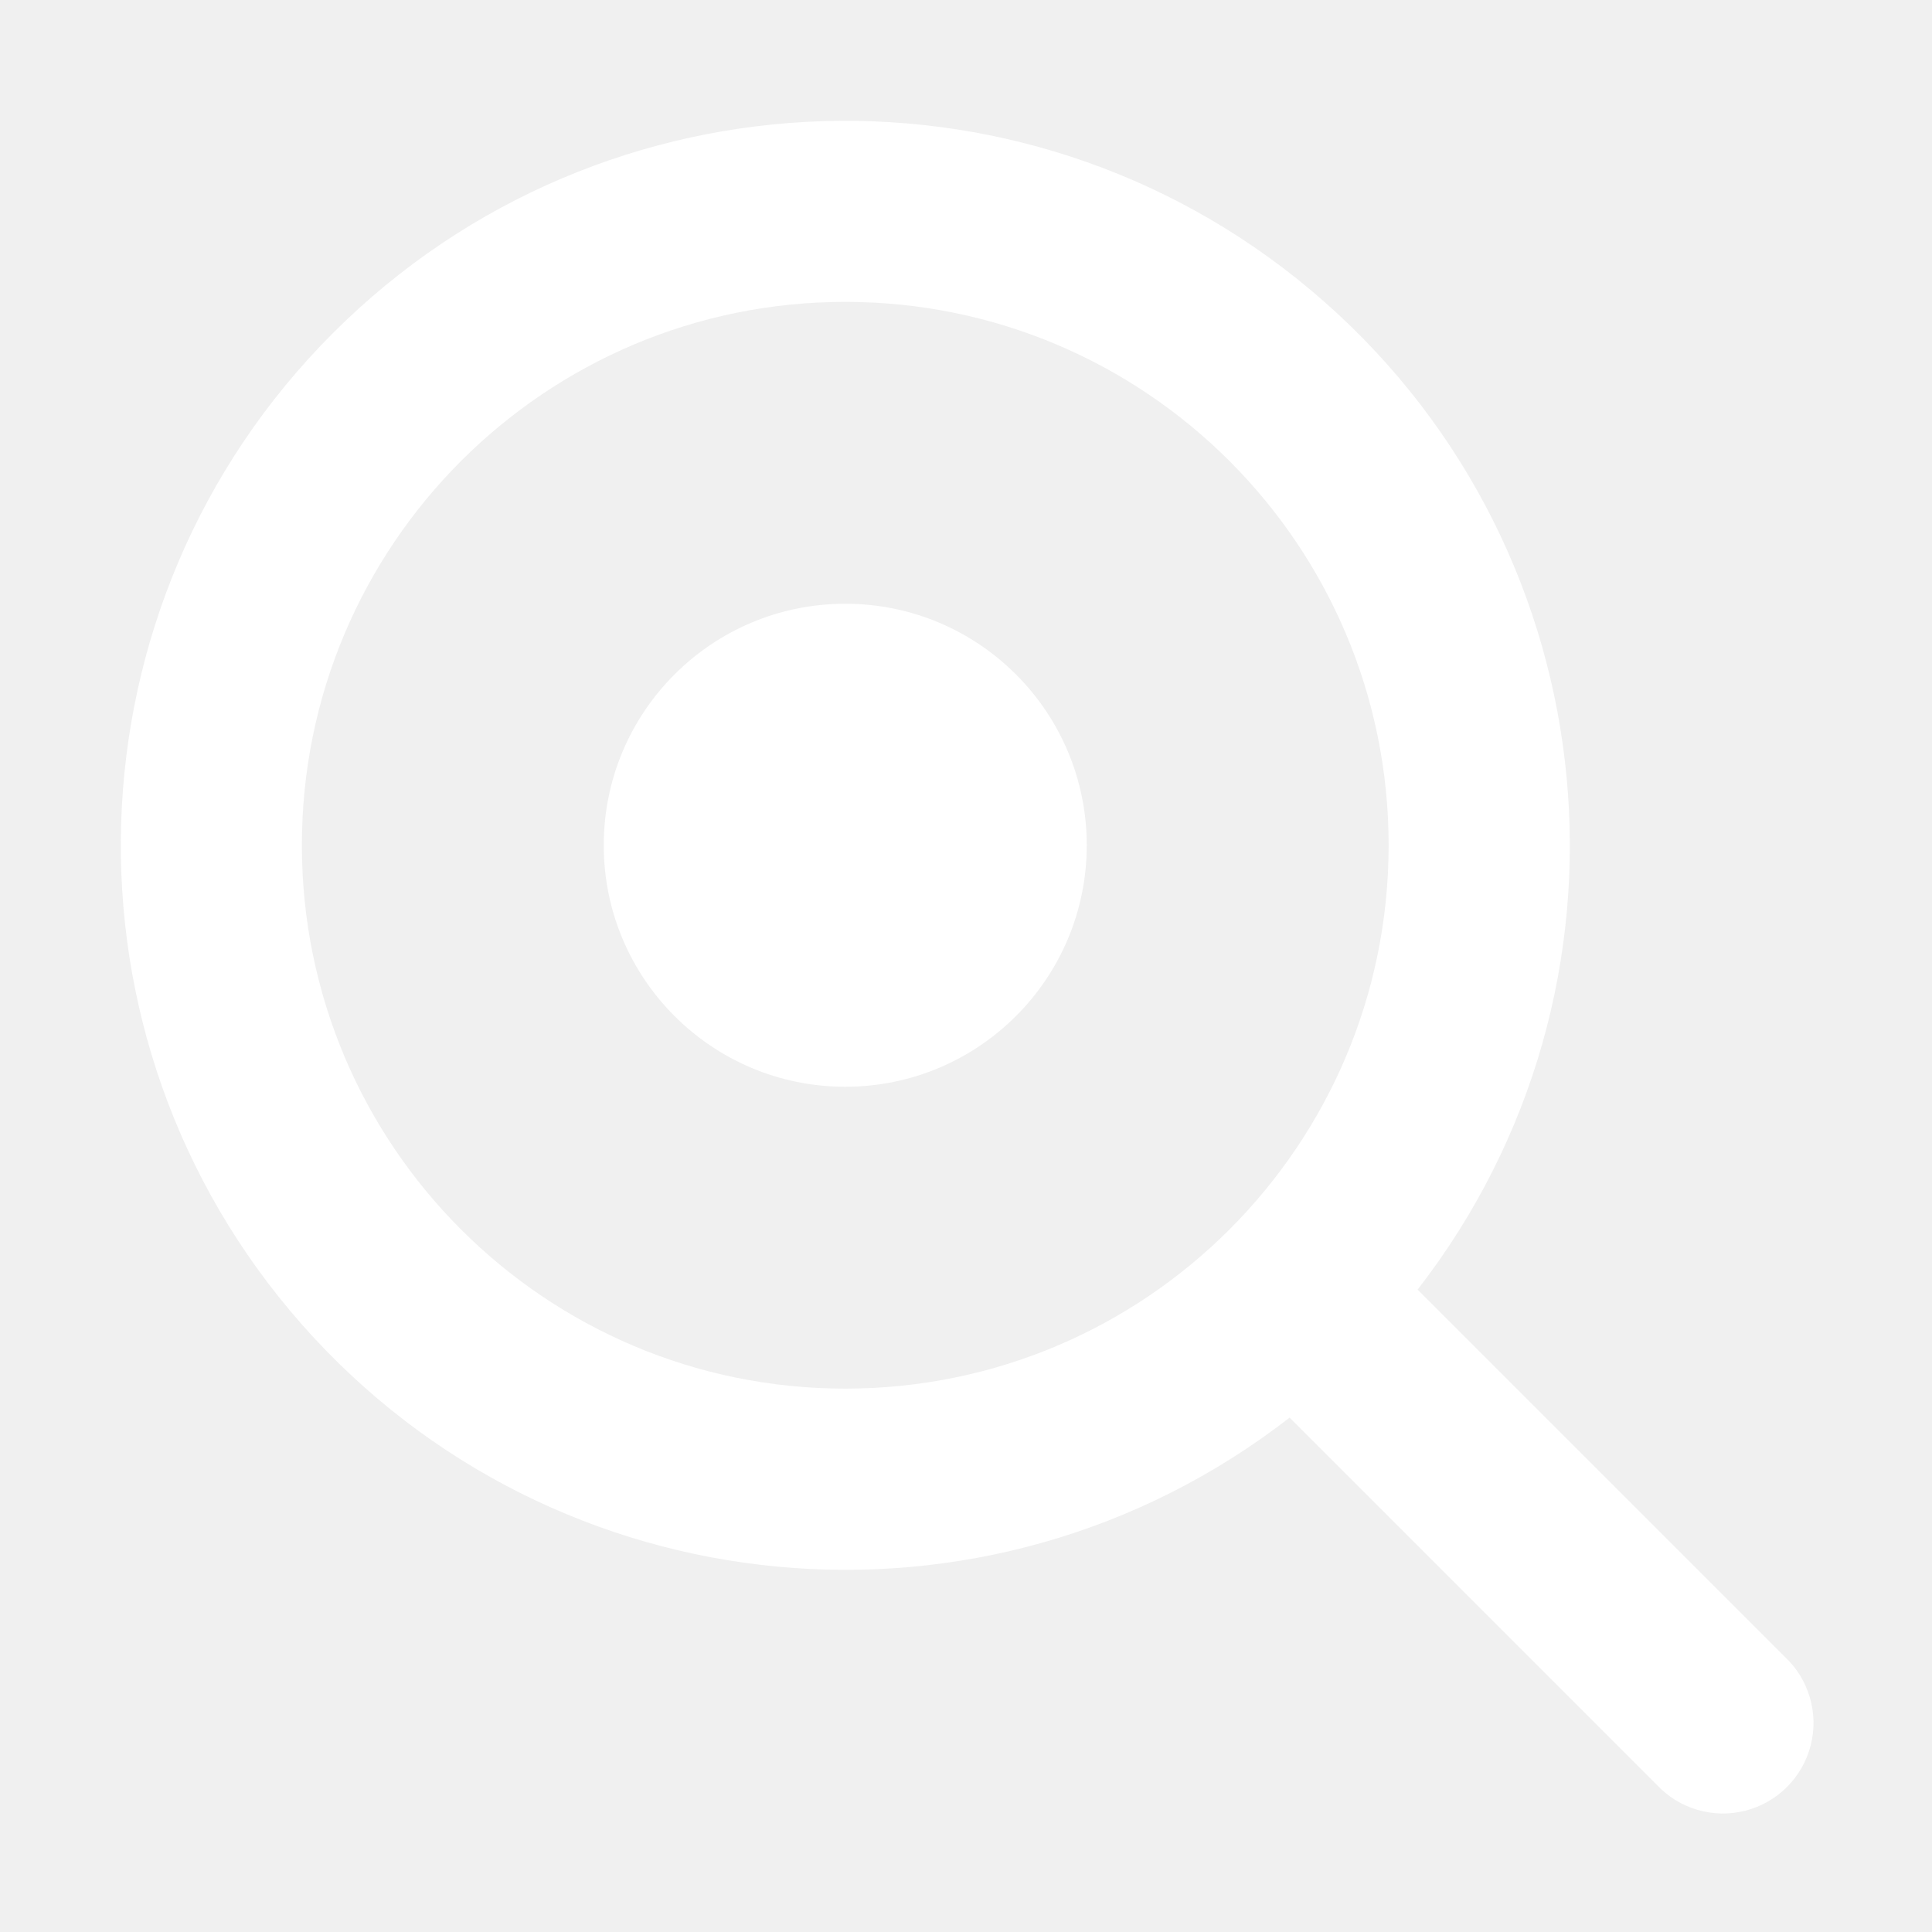
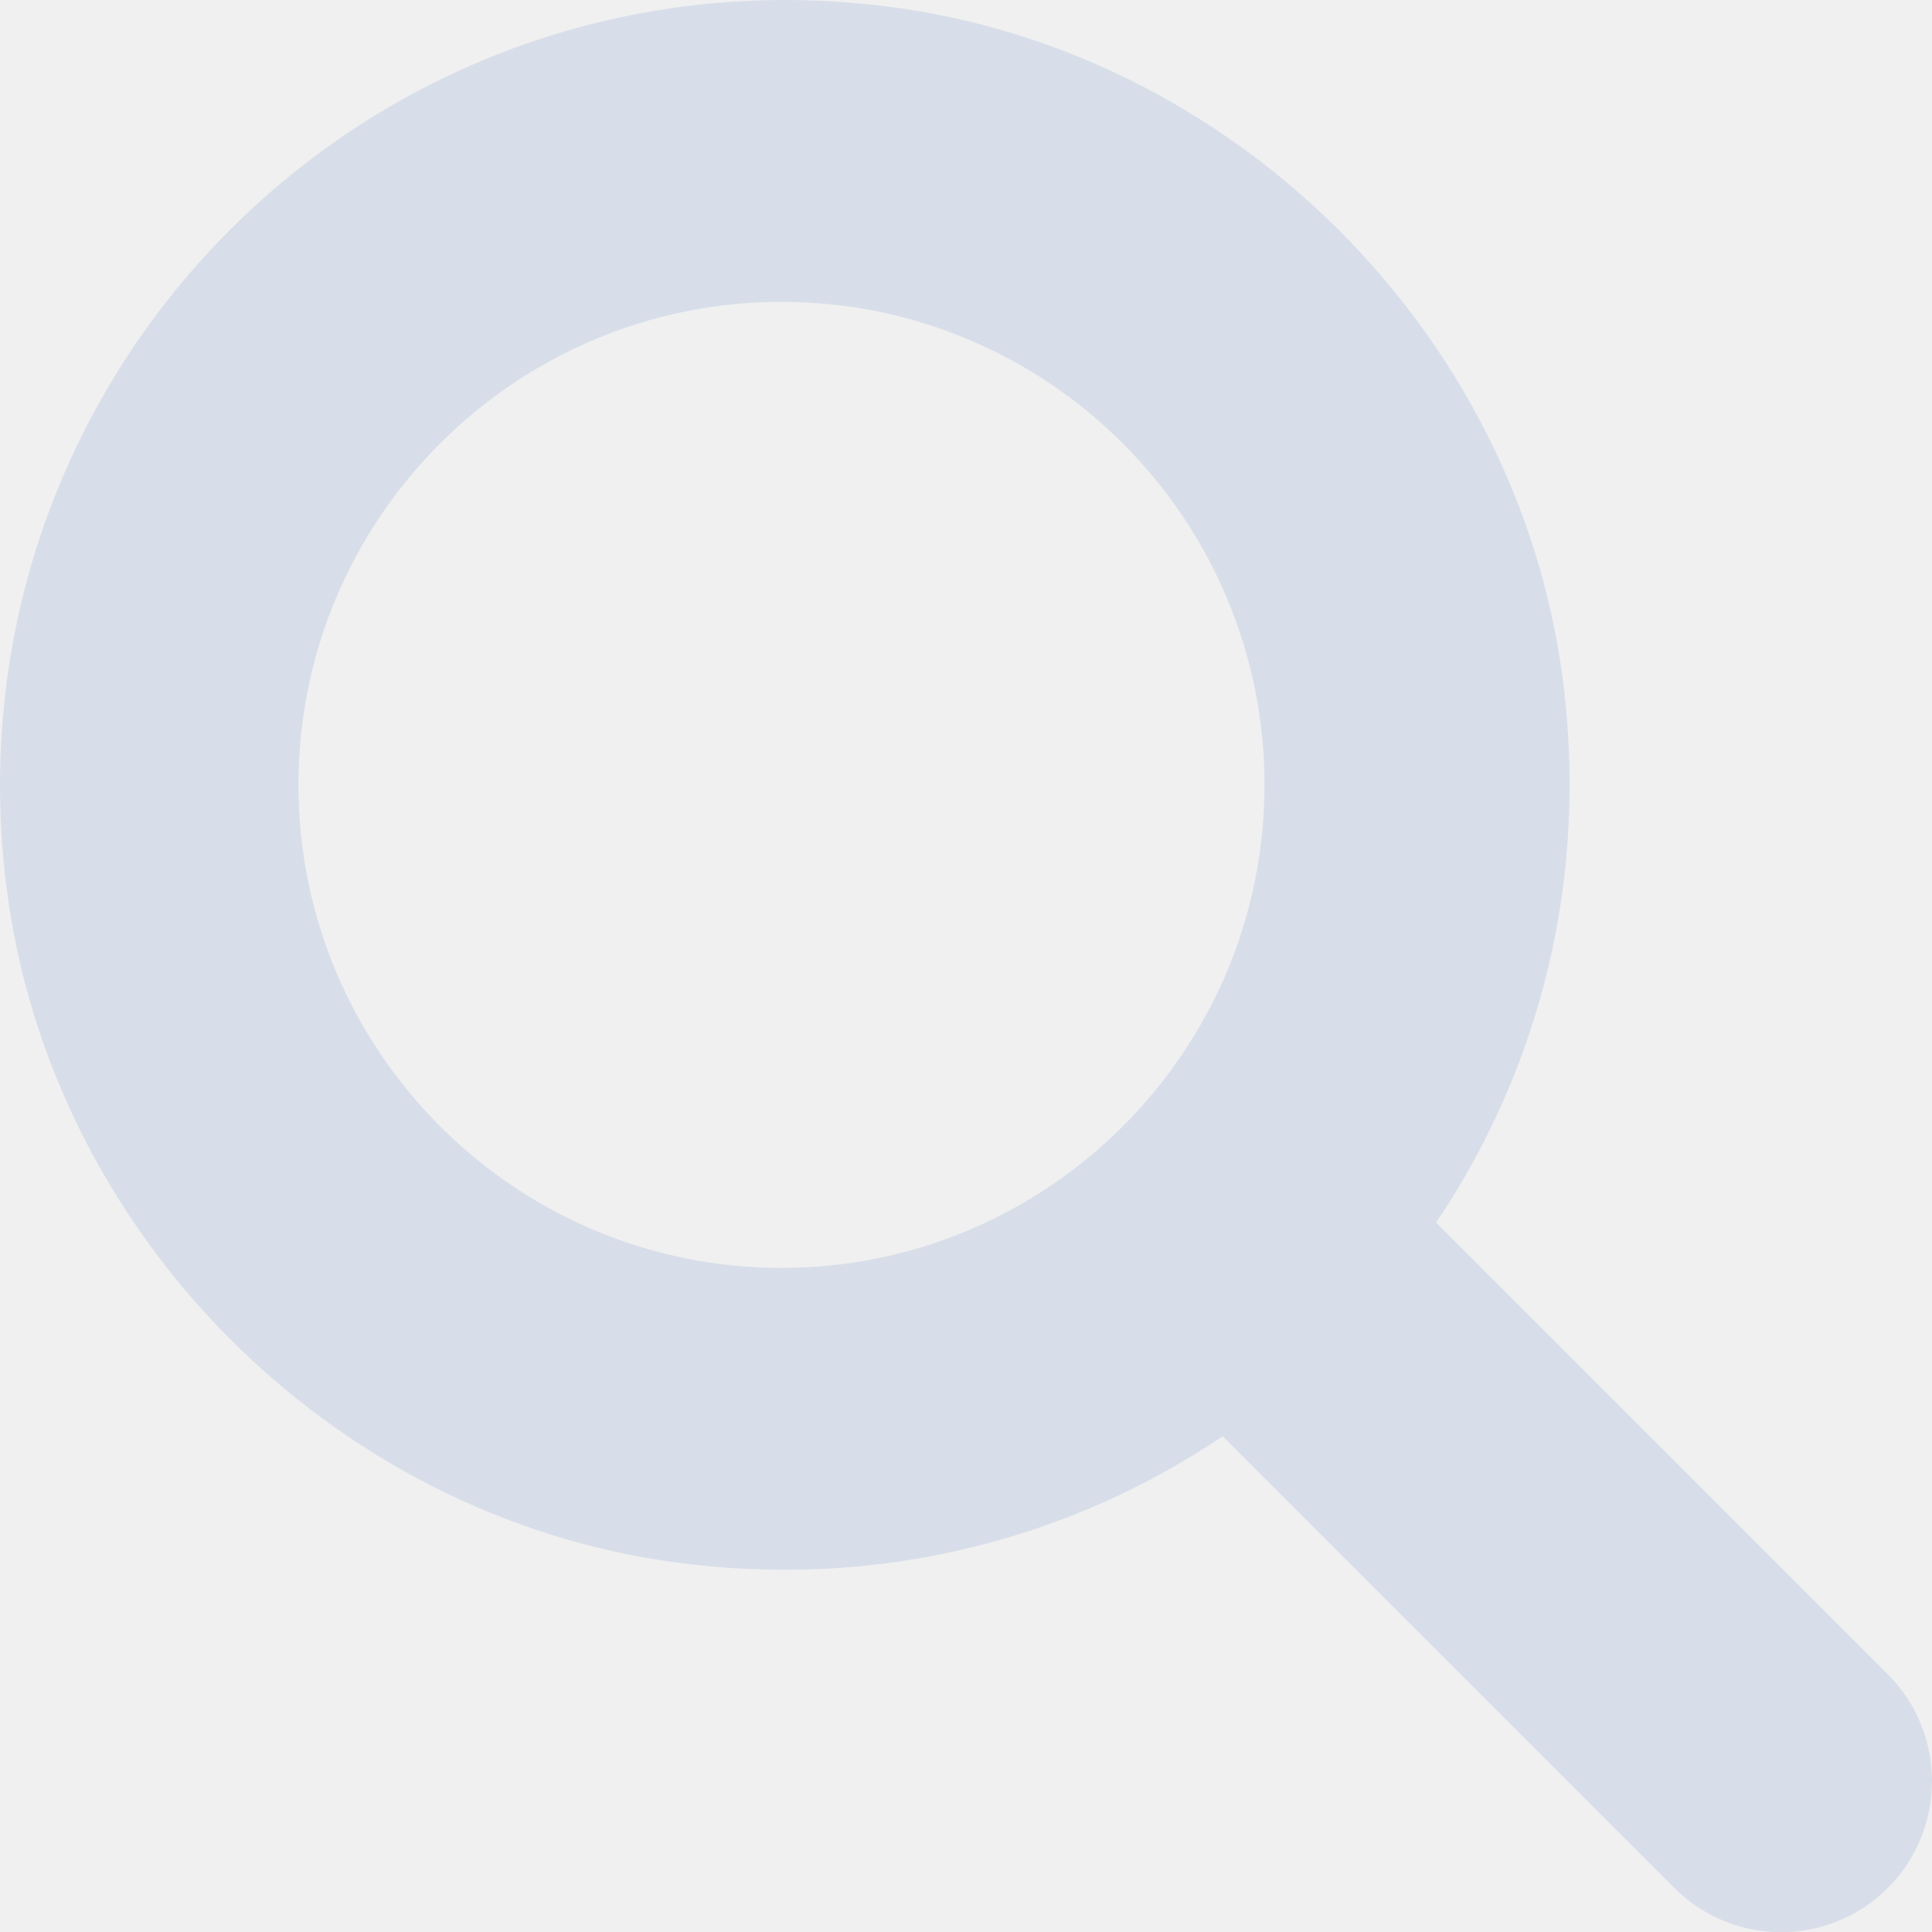
- <svg xmlns="http://www.w3.org/2000/svg" width="16" height="16" viewBox="0 0 16 16">
-   <path fill-rule="evenodd" clip-rule="evenodd" d="M11.5 7a4.5 4.5 0 1 1-9 0 4.5 4.5 0 0 1 9 0Zm-.82 4.74a6 6 0 1 1 1.06-1.06l3.04 3.04a.75.75 0 1 1-1.06 1.06l-3.04-3.04ZM9 7a2 2 0 1 1-4 0 2 2 0 0 1 4 0Z" fill="#fff" />
+ <svg xmlns="http://www.w3.org/2000/svg" viewBox="0 0 512 512">
+   <path d="M500.3 443.7l-119.7-119.7c27.22-40.41 40.65-90.9 33.46-144.7C401.8 87.79 326.8 13.32 235.2 1.723C99.01-15.51-15.51 99.01 1.724 235.2c11.6 91.64 86.08 166.7 177.6 178.9c53.8 7.189 104.3-6.236 144.7-33.46l119.7 119.7c15.62 15.62 40.95 15.62 56.57 0C515.9 484.7 515.9 459.3 500.3 443.7zM79.1 208c0-70.58 57.42-128 128-128s128 57.42 128 128c0 70.58-57.42 128-128 128S79.1 278.6 79.1 208z" fill="#d8dee9" />
</svg>
